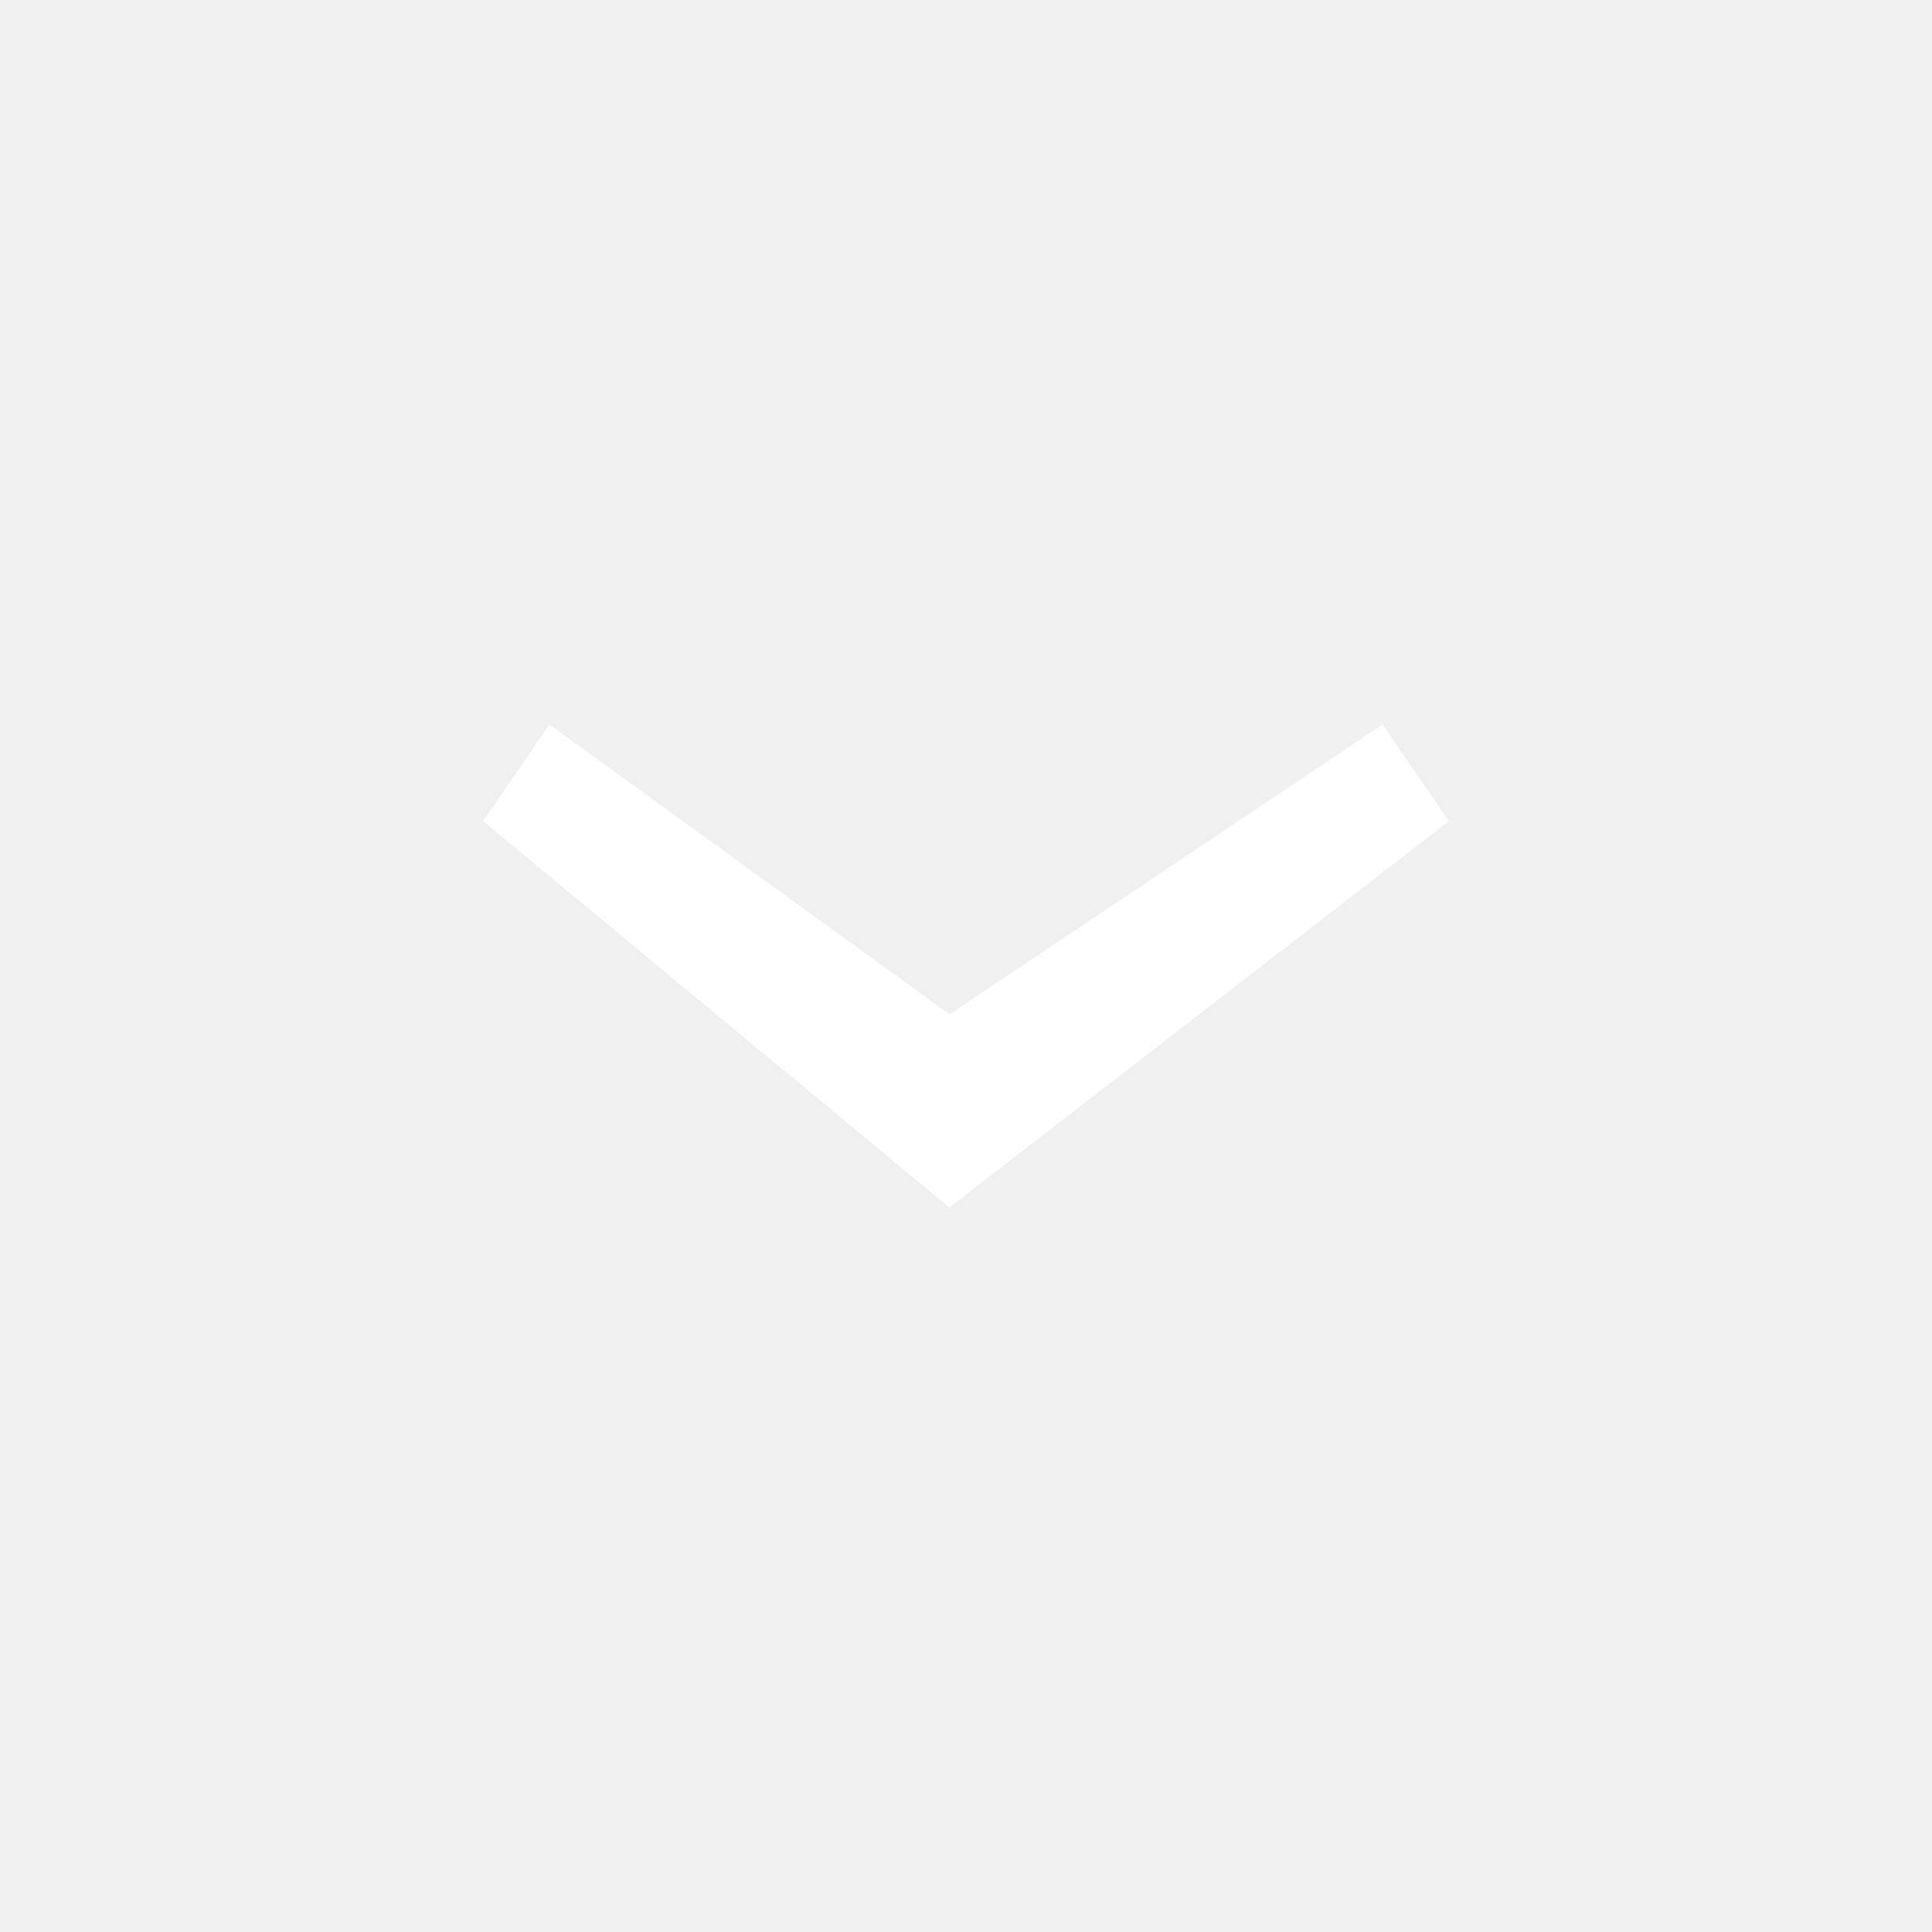
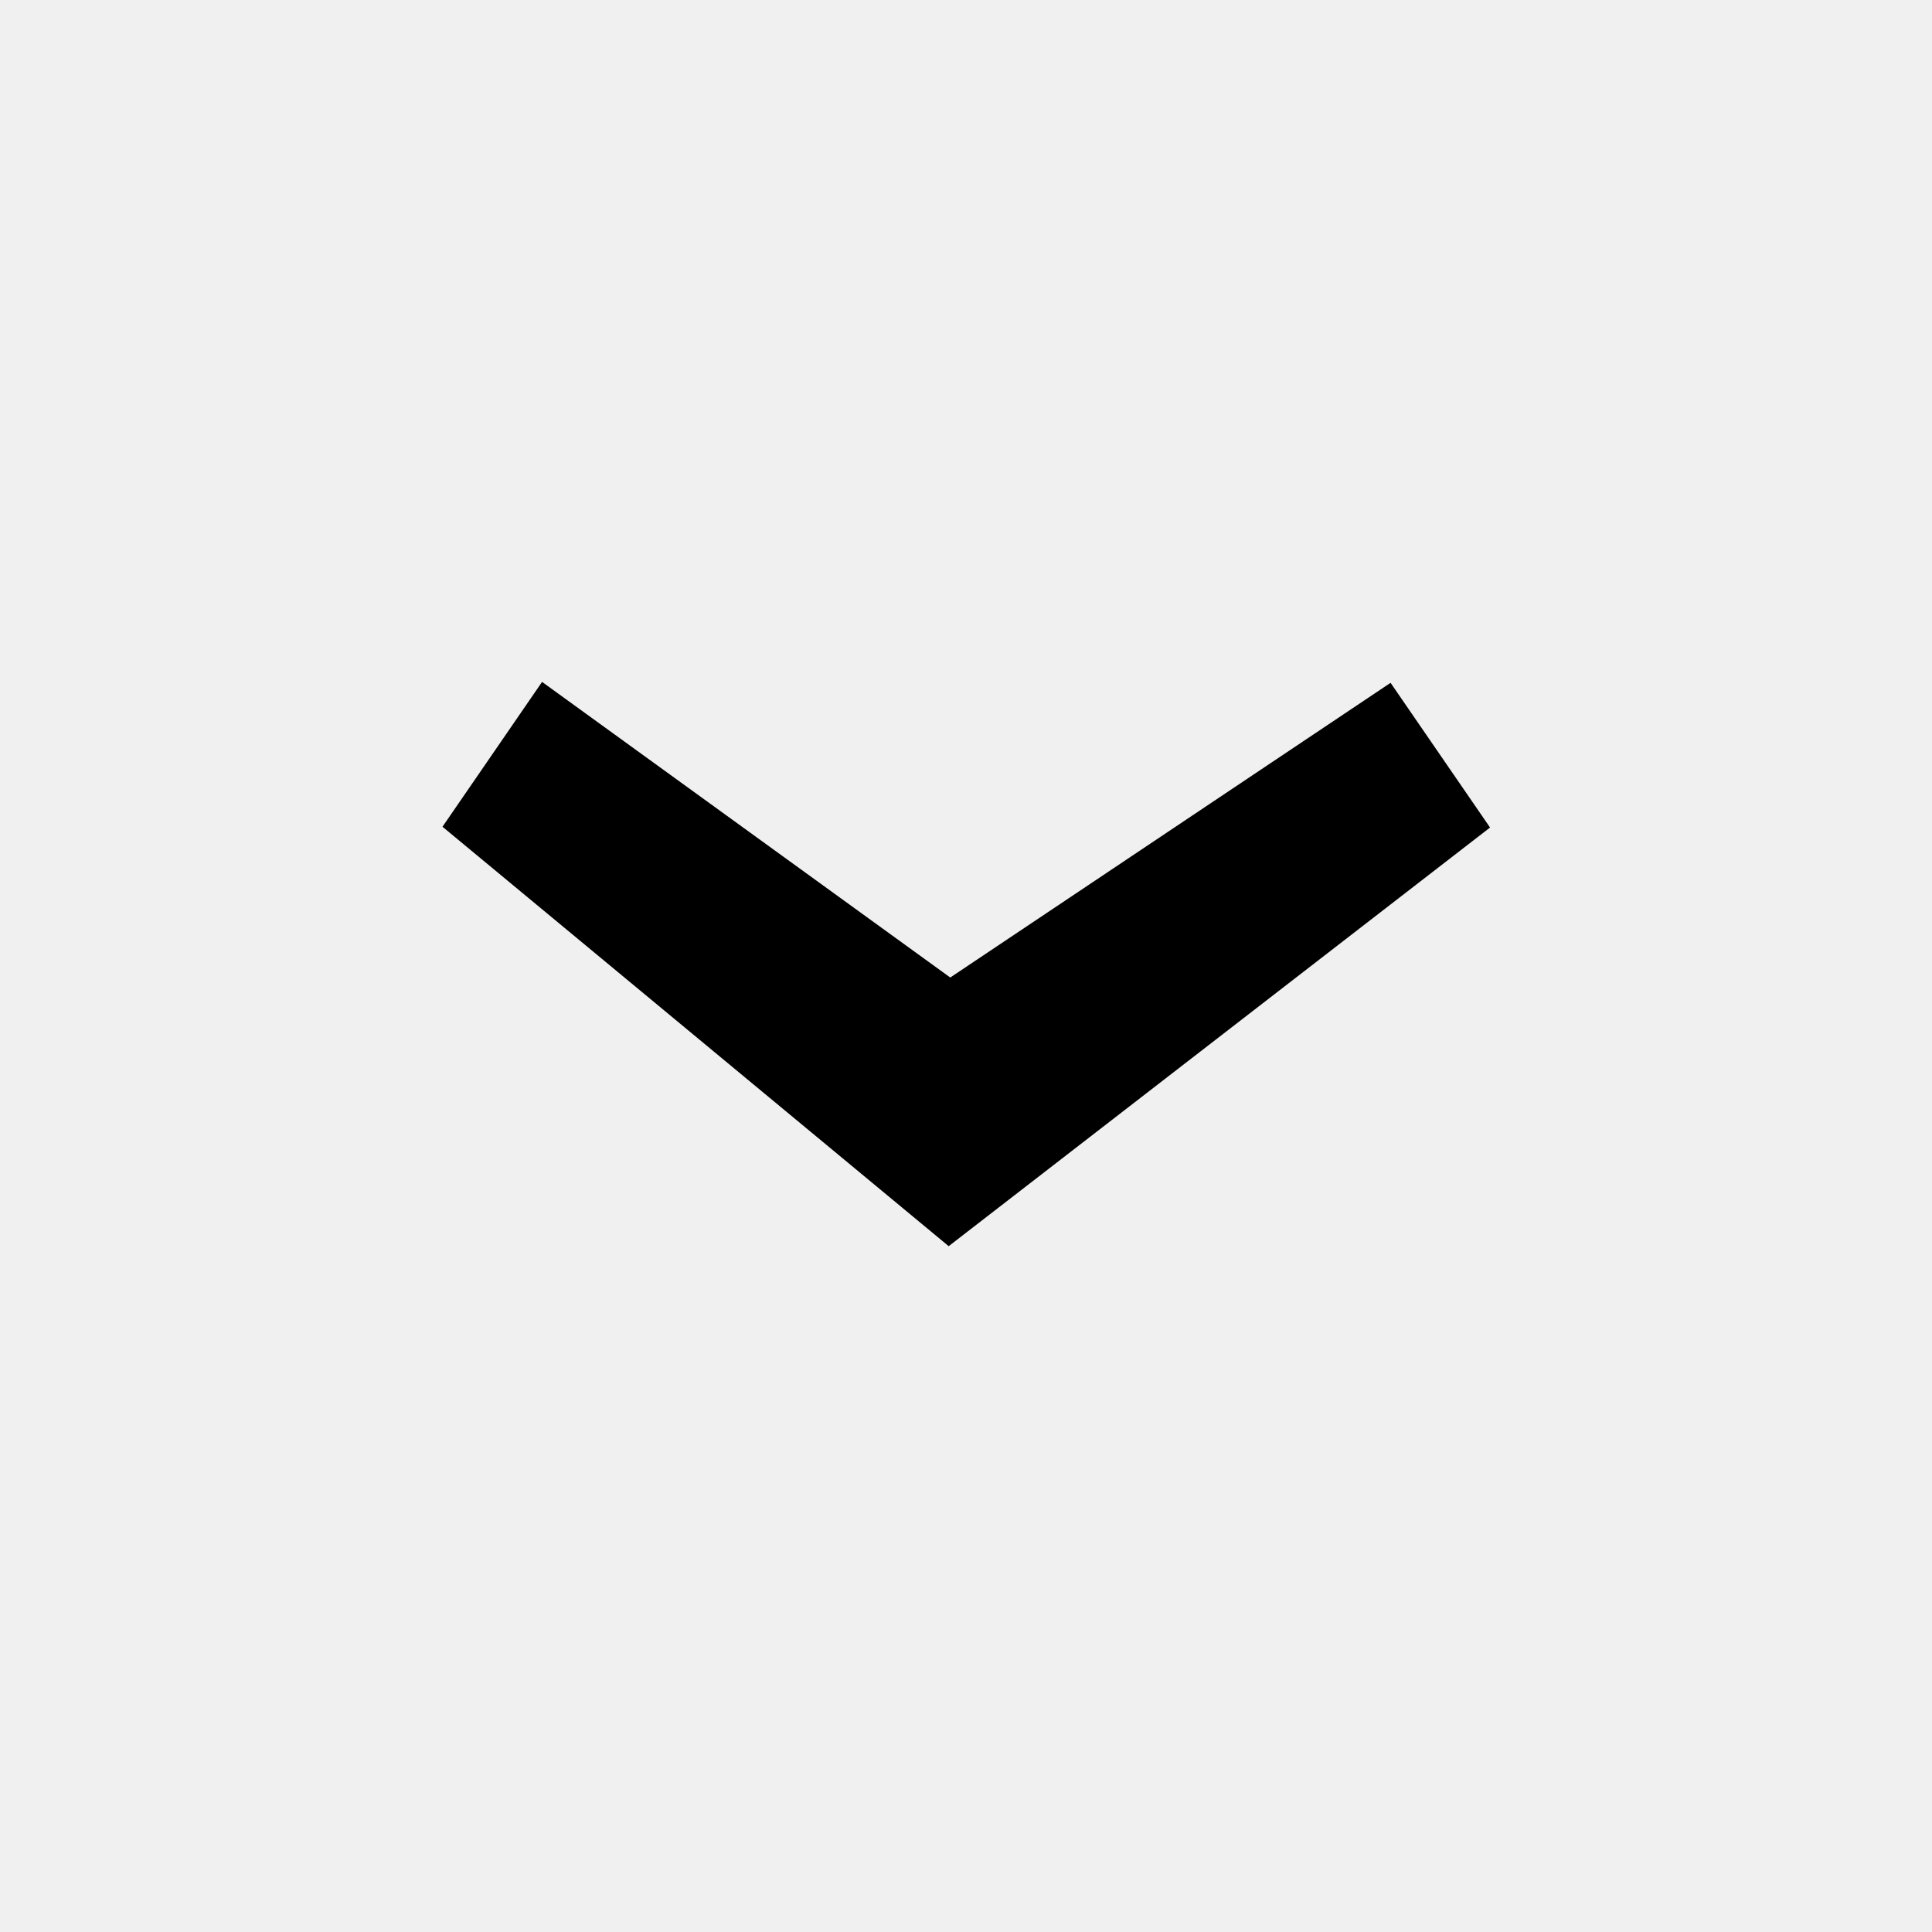
<svg xmlns="http://www.w3.org/2000/svg" width="32" height="32" viewBox="0 0 32 32">
-   <defs>
-     <style>
-       .cls-1 {
-         fill: #fff;
-         fill-rule: evenodd;
-       }
-     </style>
-   </defs>
-   <path id="arrow" class="cls-1" d="M520,614.6l-1.1-1.6-7.172,4.8L505.1,613l-1.1,1.6,7.724,6.4Z" transform="translate(-496 -601)" />
+   <path id="arrow" fill="currentColor" stroke="currentColor" d="M520,614.6l-1.1-1.6-7.172,4.8L505.1,613l-1.1,1.6,7.724,6.4Z" transform="translate(-496 -601)" />
</svg>
